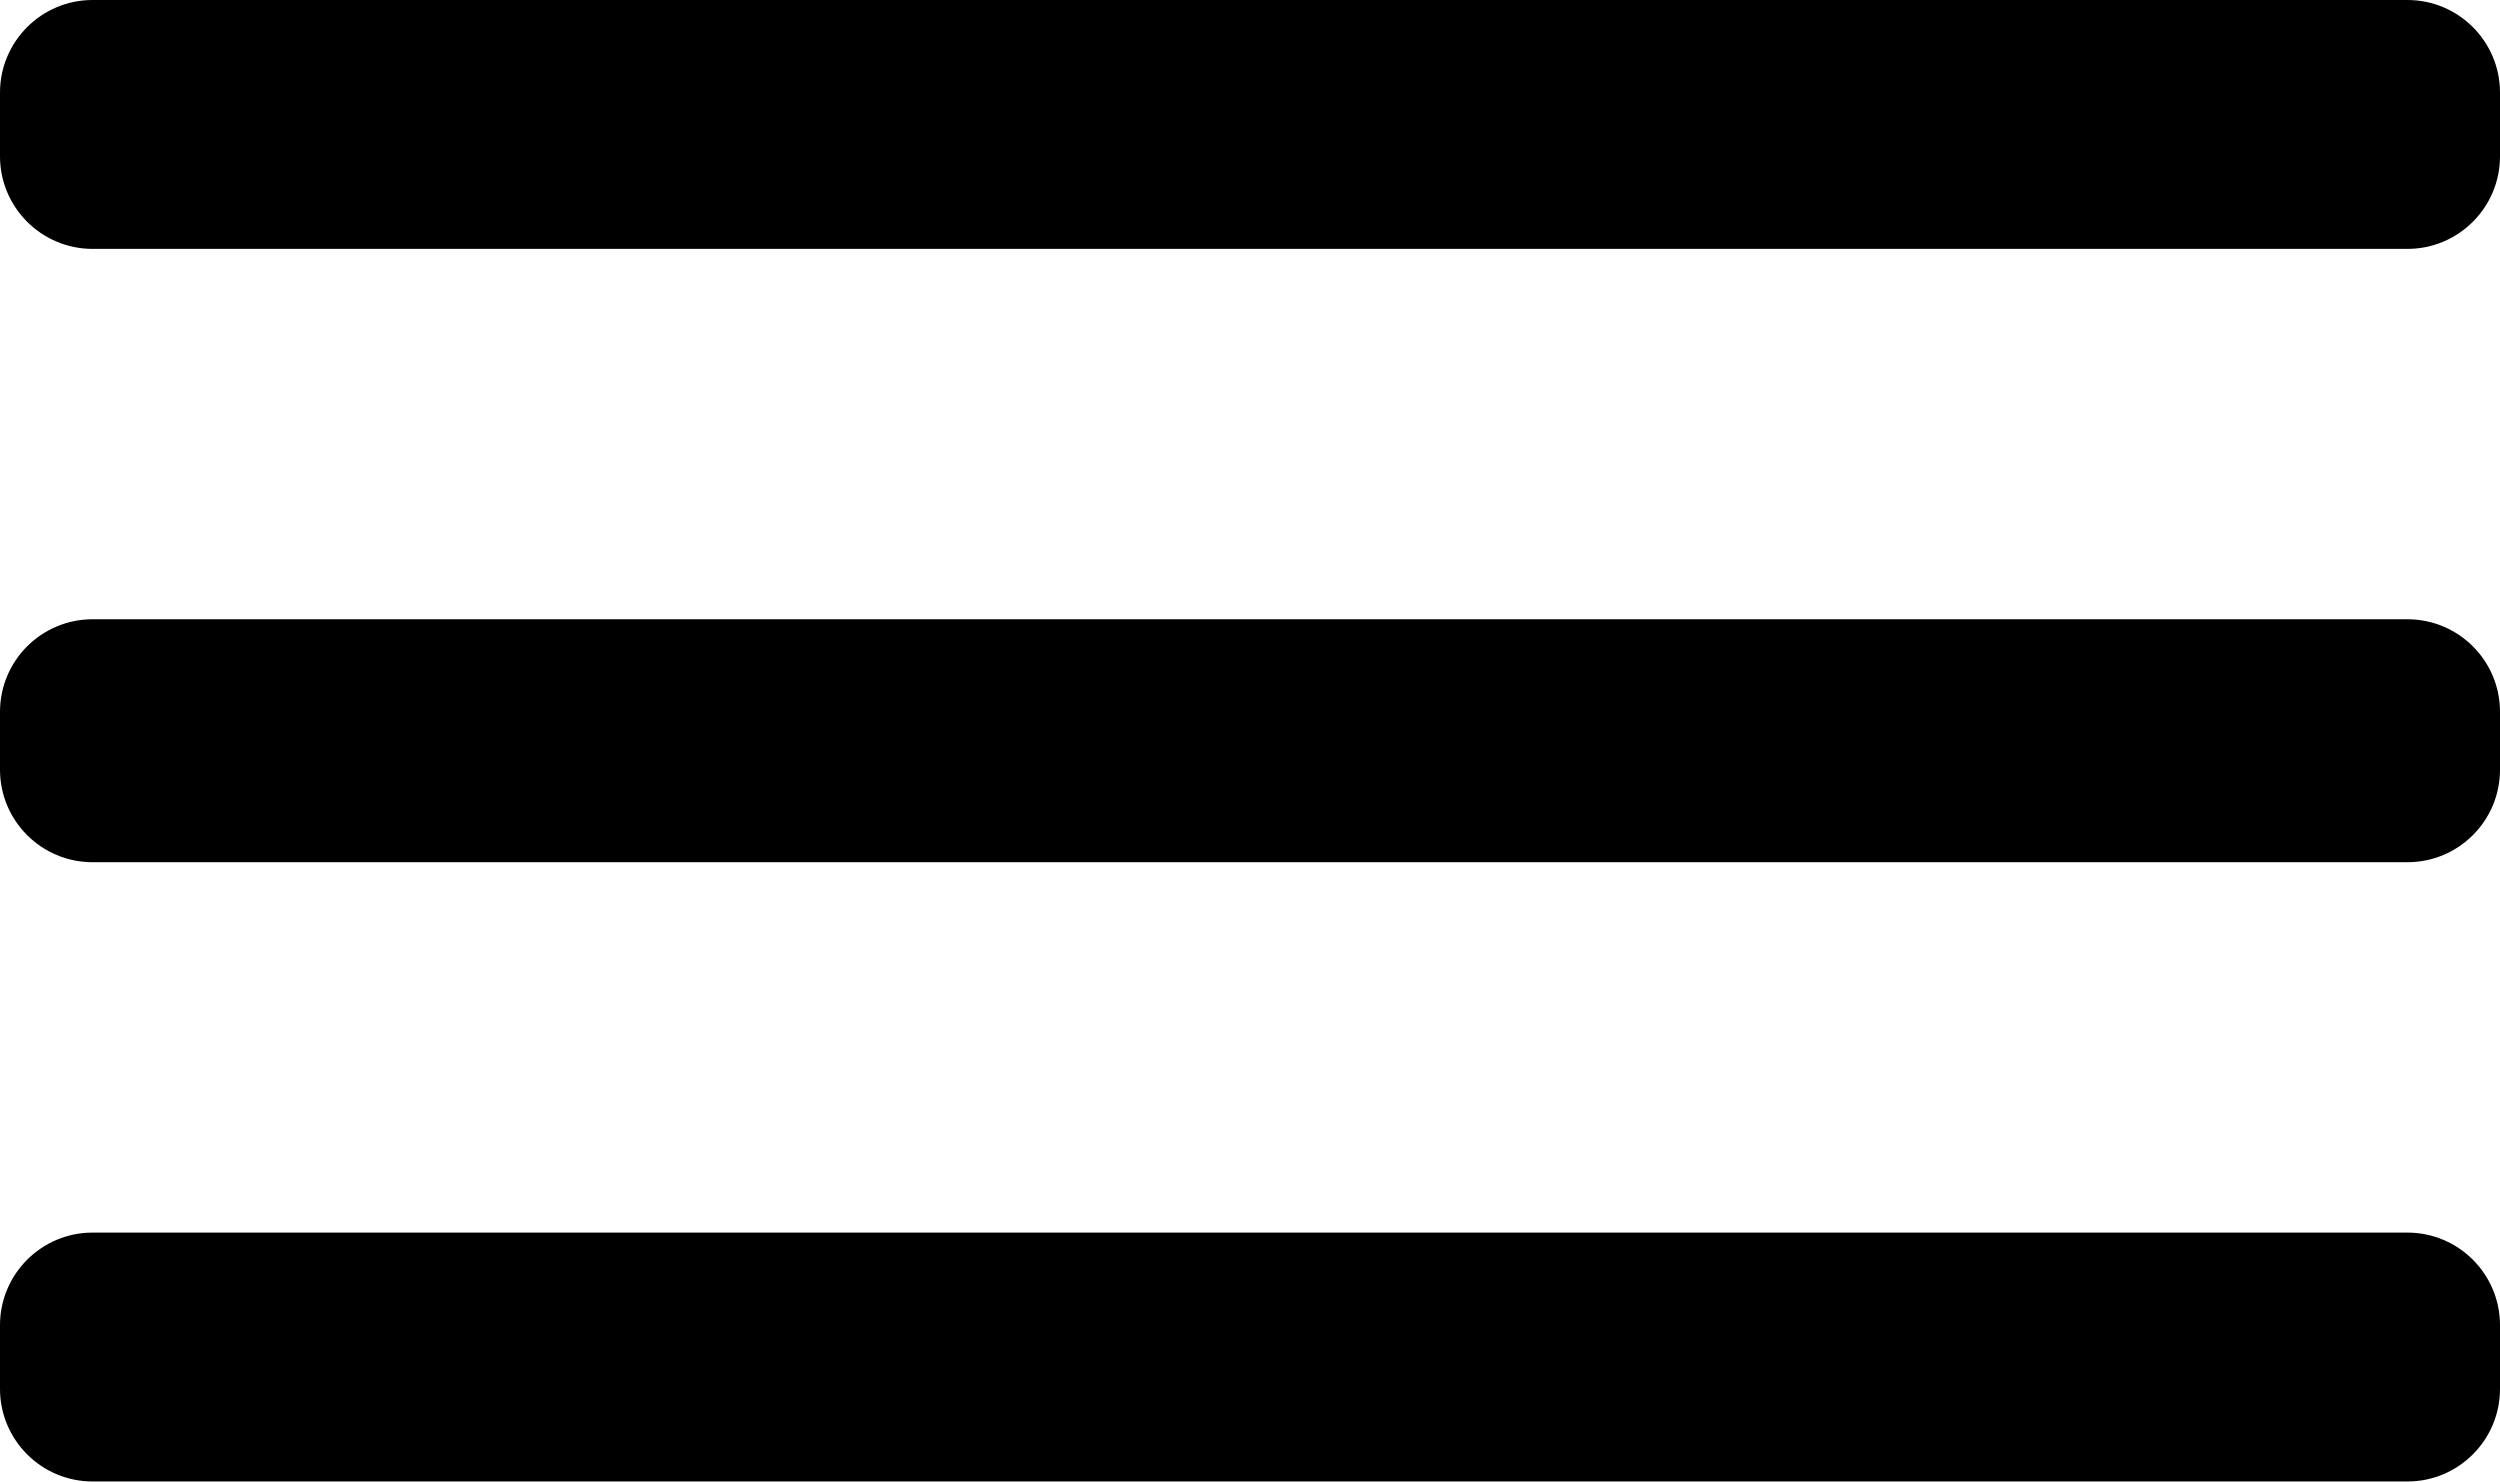
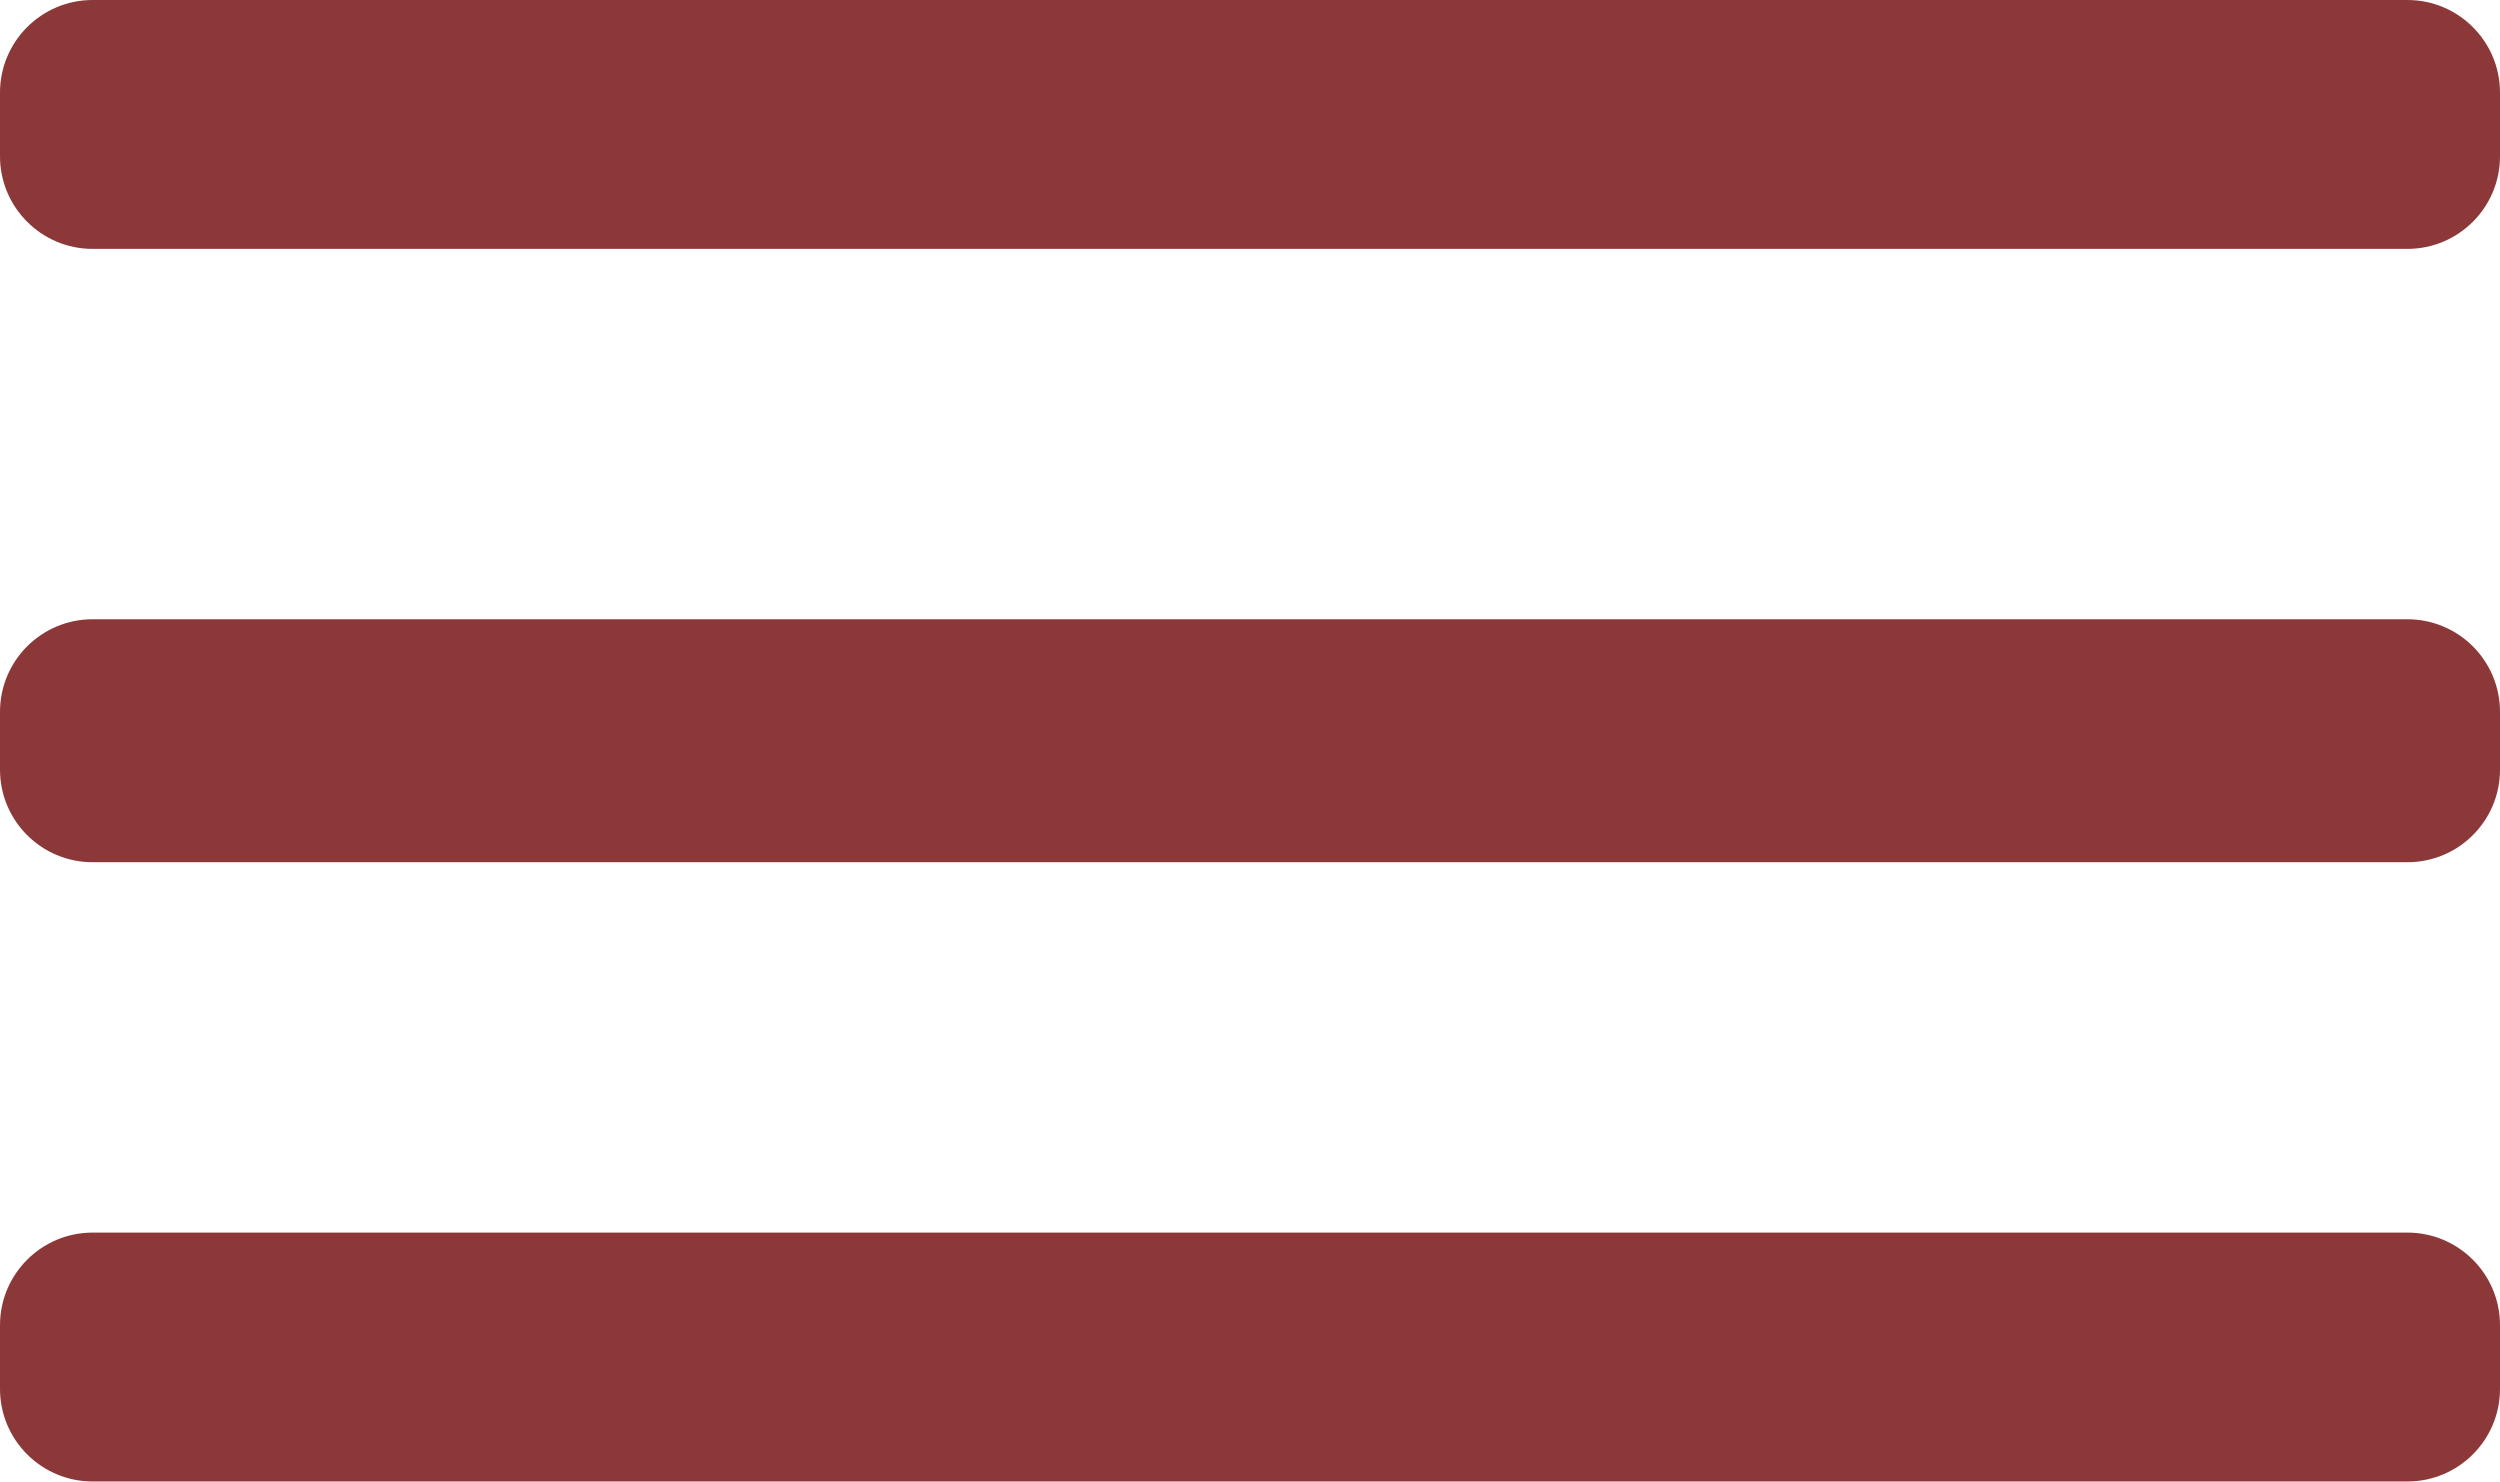
<svg xmlns="http://www.w3.org/2000/svg" width="27" height="16" viewBox="0 0 27 16" fill="none">
-   <path d="M0 1C0 0.448 0.448 0 1 0H26C26.552 0 27 0.448 27 1V1.688C27 2.24 26.552 2.688 26 2.688H1C0.448 2.688 0 2.24 0 1.688V1ZM1 9.312C0.448 9.312 0 8.865 0 8.312V7.688C0 7.135 0.448 6.688 1 6.688H26C26.552 6.688 27 7.135 27 7.688V8.312C27 8.865 26.552 9.312 26 9.312H1ZM1 16C0.448 16 0 15.552 0 15V14.312C0 13.76 0.448 13.312 1 13.312H26C26.552 13.312 27 13.76 27 14.312V15C27 15.552 26.552 16 26 16H1Z" fill="#000" />
+   <path d="M0 1C0 0.448 0.448 0 1 0H26C26.552 0 27 0.448 27 1V1.688C27 2.24 26.552 2.688 26 2.688H1C0.448 2.688 0 2.24 0 1.688V1ZM1 9.312C0.448 9.312 0 8.865 0 8.312V7.688C0 7.135 0.448 6.688 1 6.688H26C26.552 6.688 27 7.135 27 7.688V8.312C27 8.865 26.552 9.312 26 9.312H1ZM1 16C0.448 16 0 15.552 0 15V14.312C0 13.76 0.448 13.312 1 13.312H26C26.552 13.312 27 13.76 27 14.312V15C27 15.552 26.552 16 26 16H1Z" fill="#8c3839" />
</svg>
